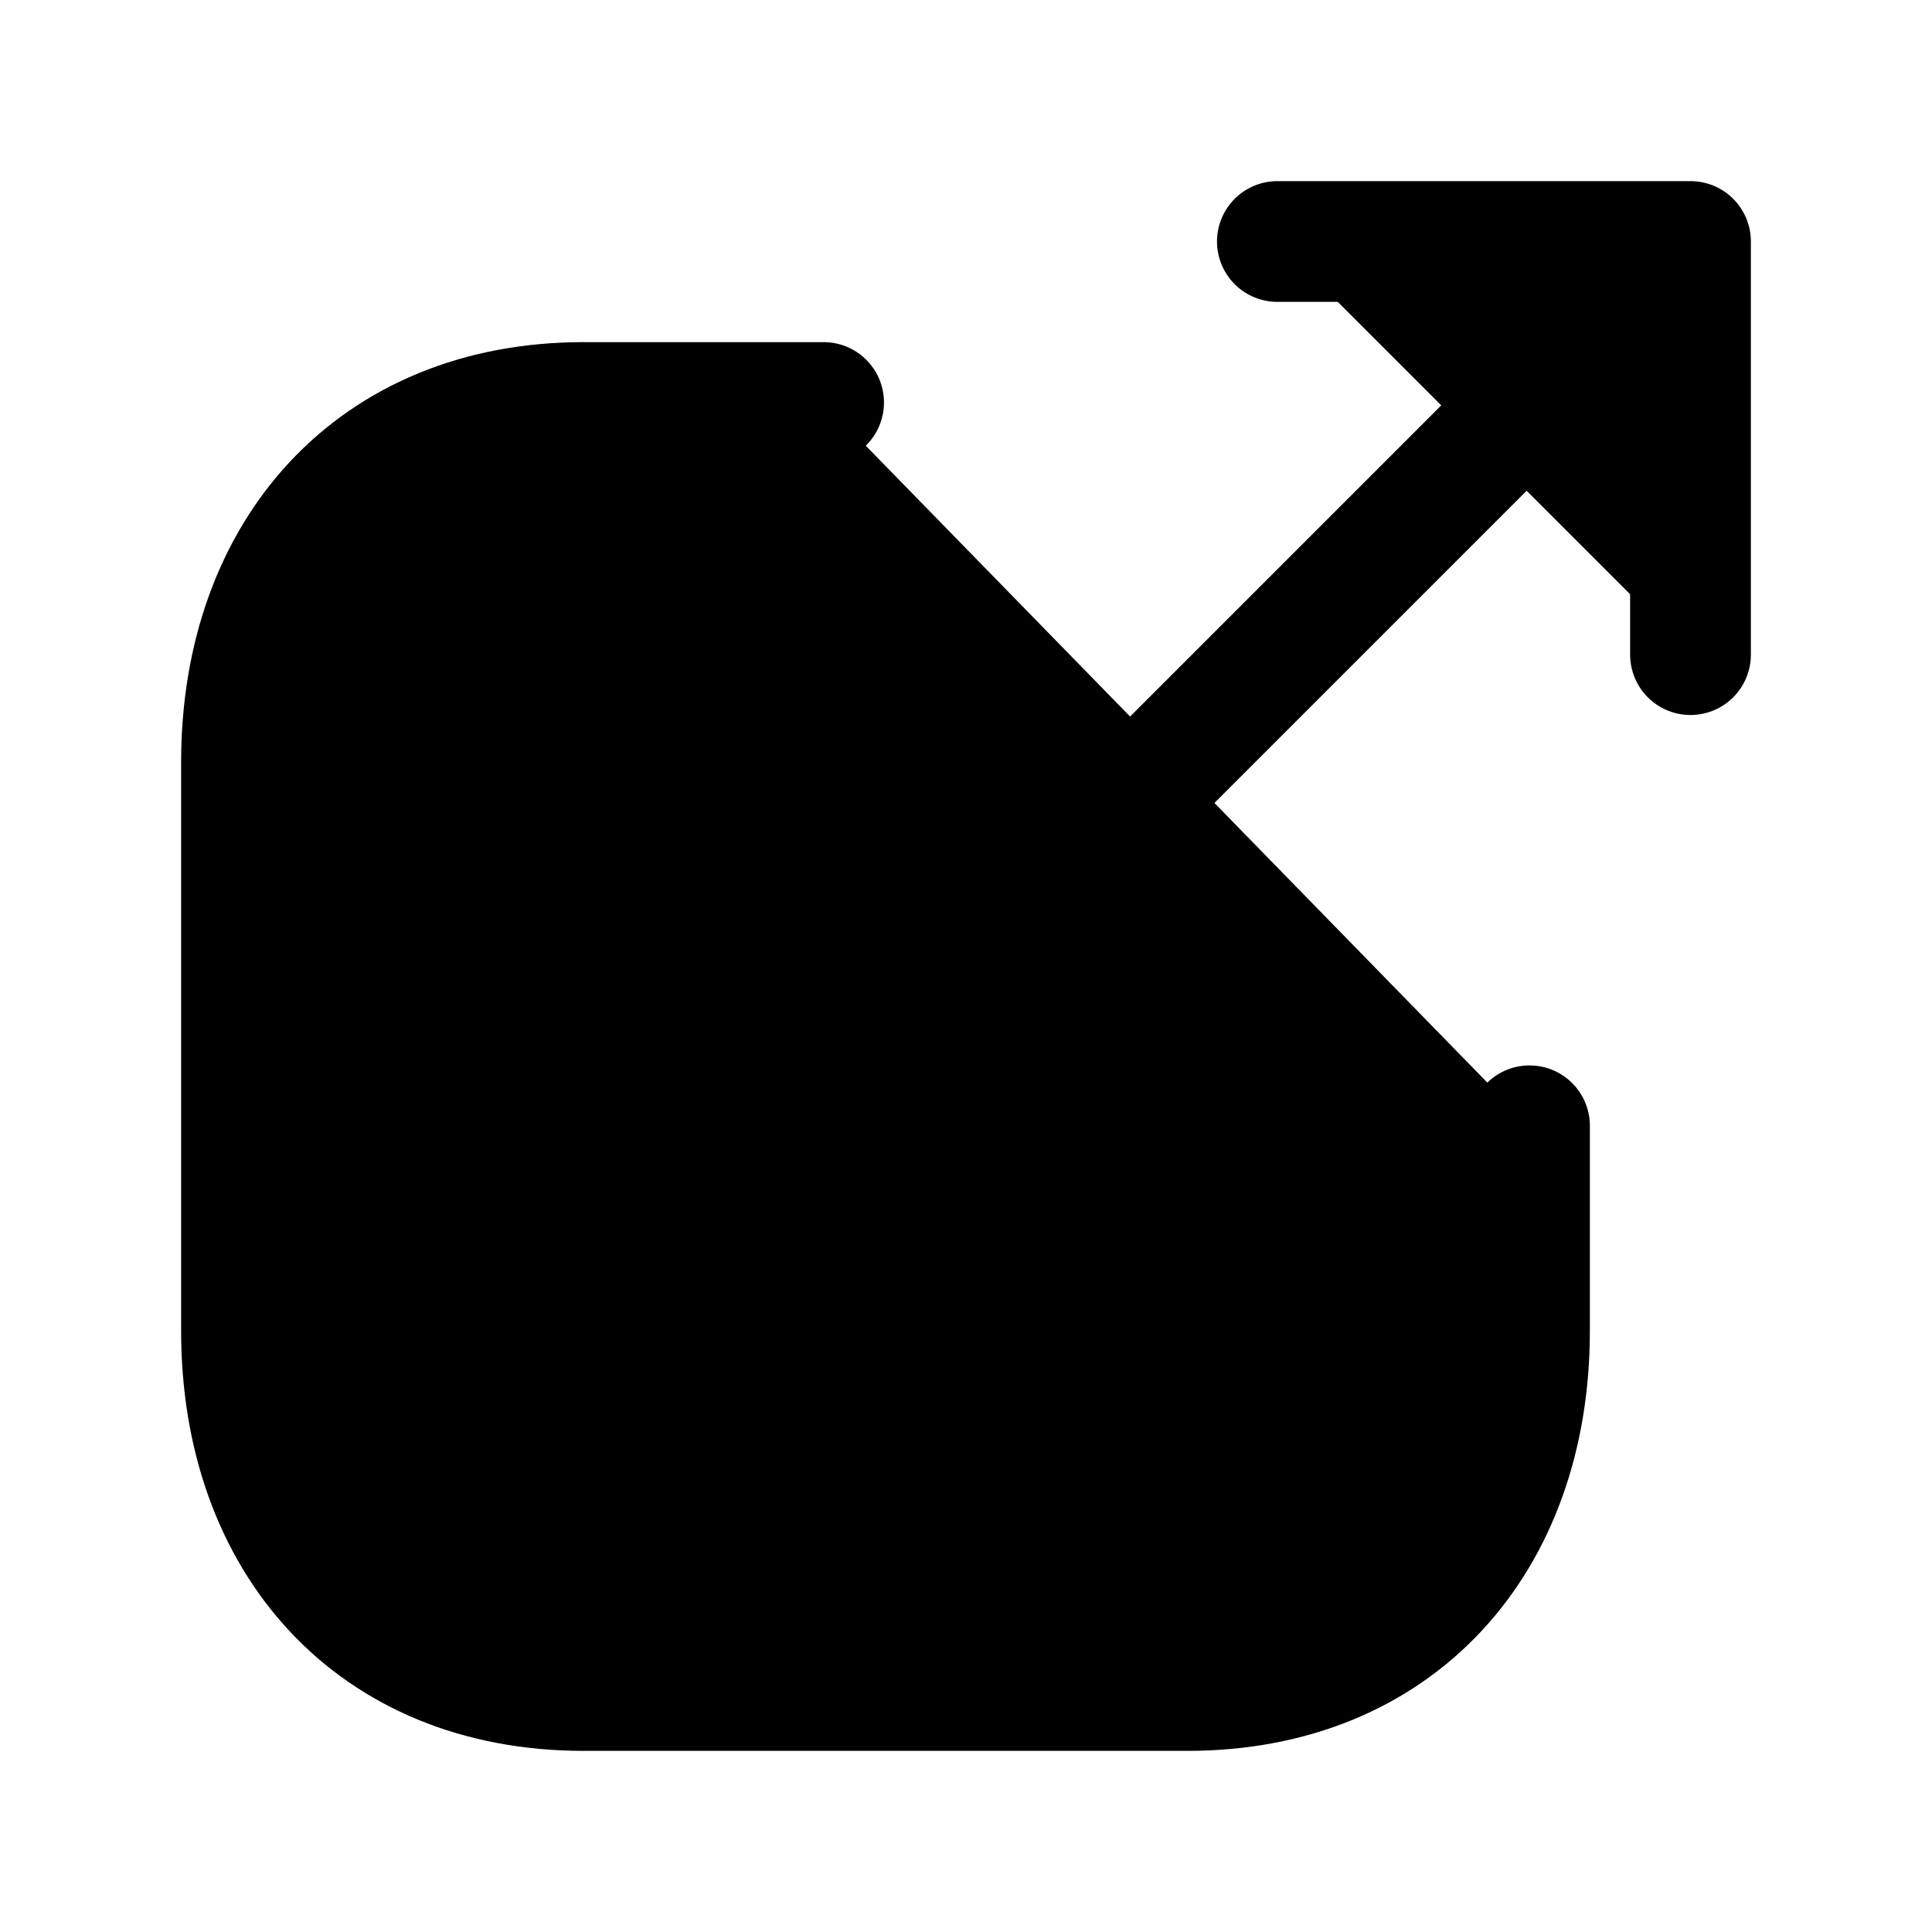
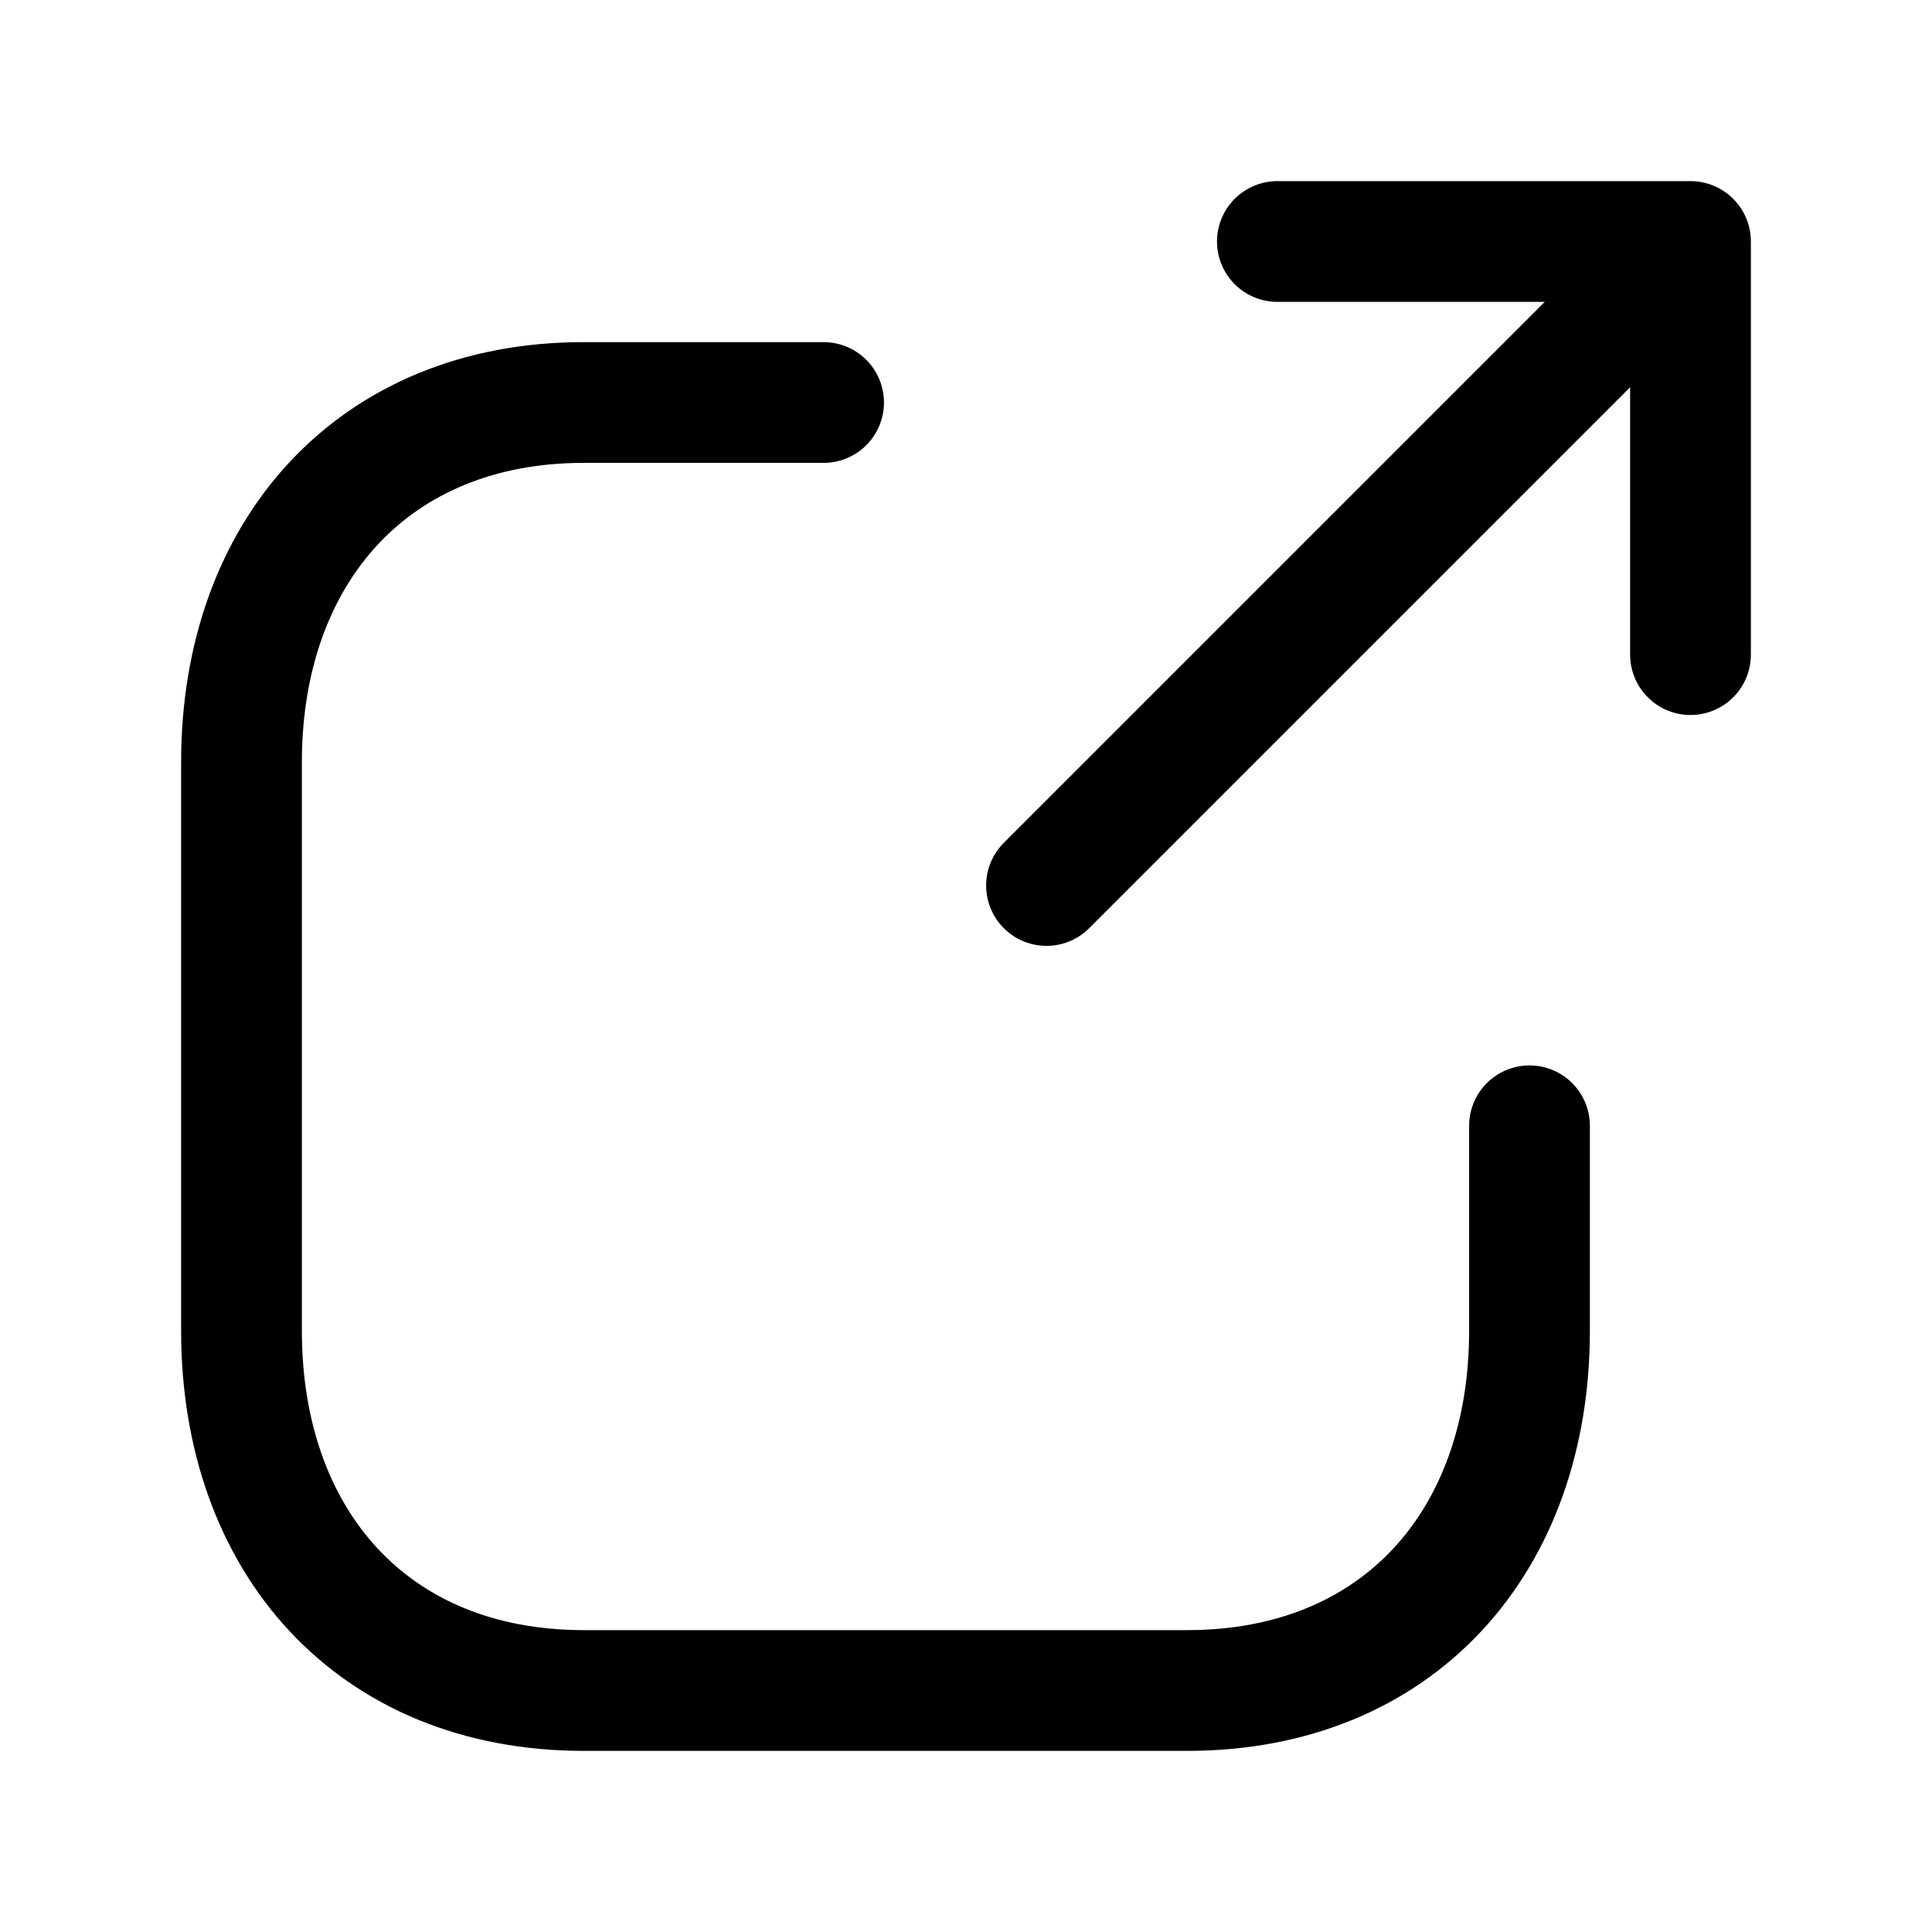
- <svg xmlns="http://www.w3.org/2000/svg" width="24" height="24" viewBox="0 0 24 24">
+ <svg xmlns="http://www.w3.org/2000/svg" width="24" height="24" viewBox="0 0 24 24" fill="none">
  <g transform="translate(-704 -741)">
    <path d="M714.231 746H711.251C708.638 746 707 747.85 707 750.468V757.532C707 760.15 708.63 762 711.251 762H718.748C721.369 762 723 760.15 723 757.532V754.985" stroke="currentColor" stroke-width="1.5" stroke-linecap="round" stroke-linejoin="round" />
    <path d="M719.868 744H725V749.132M725 744L717 752" stroke="currentColor" stroke-width="1.5" stroke-linecap="round" stroke-linejoin="round" />
  </g>
</svg>
